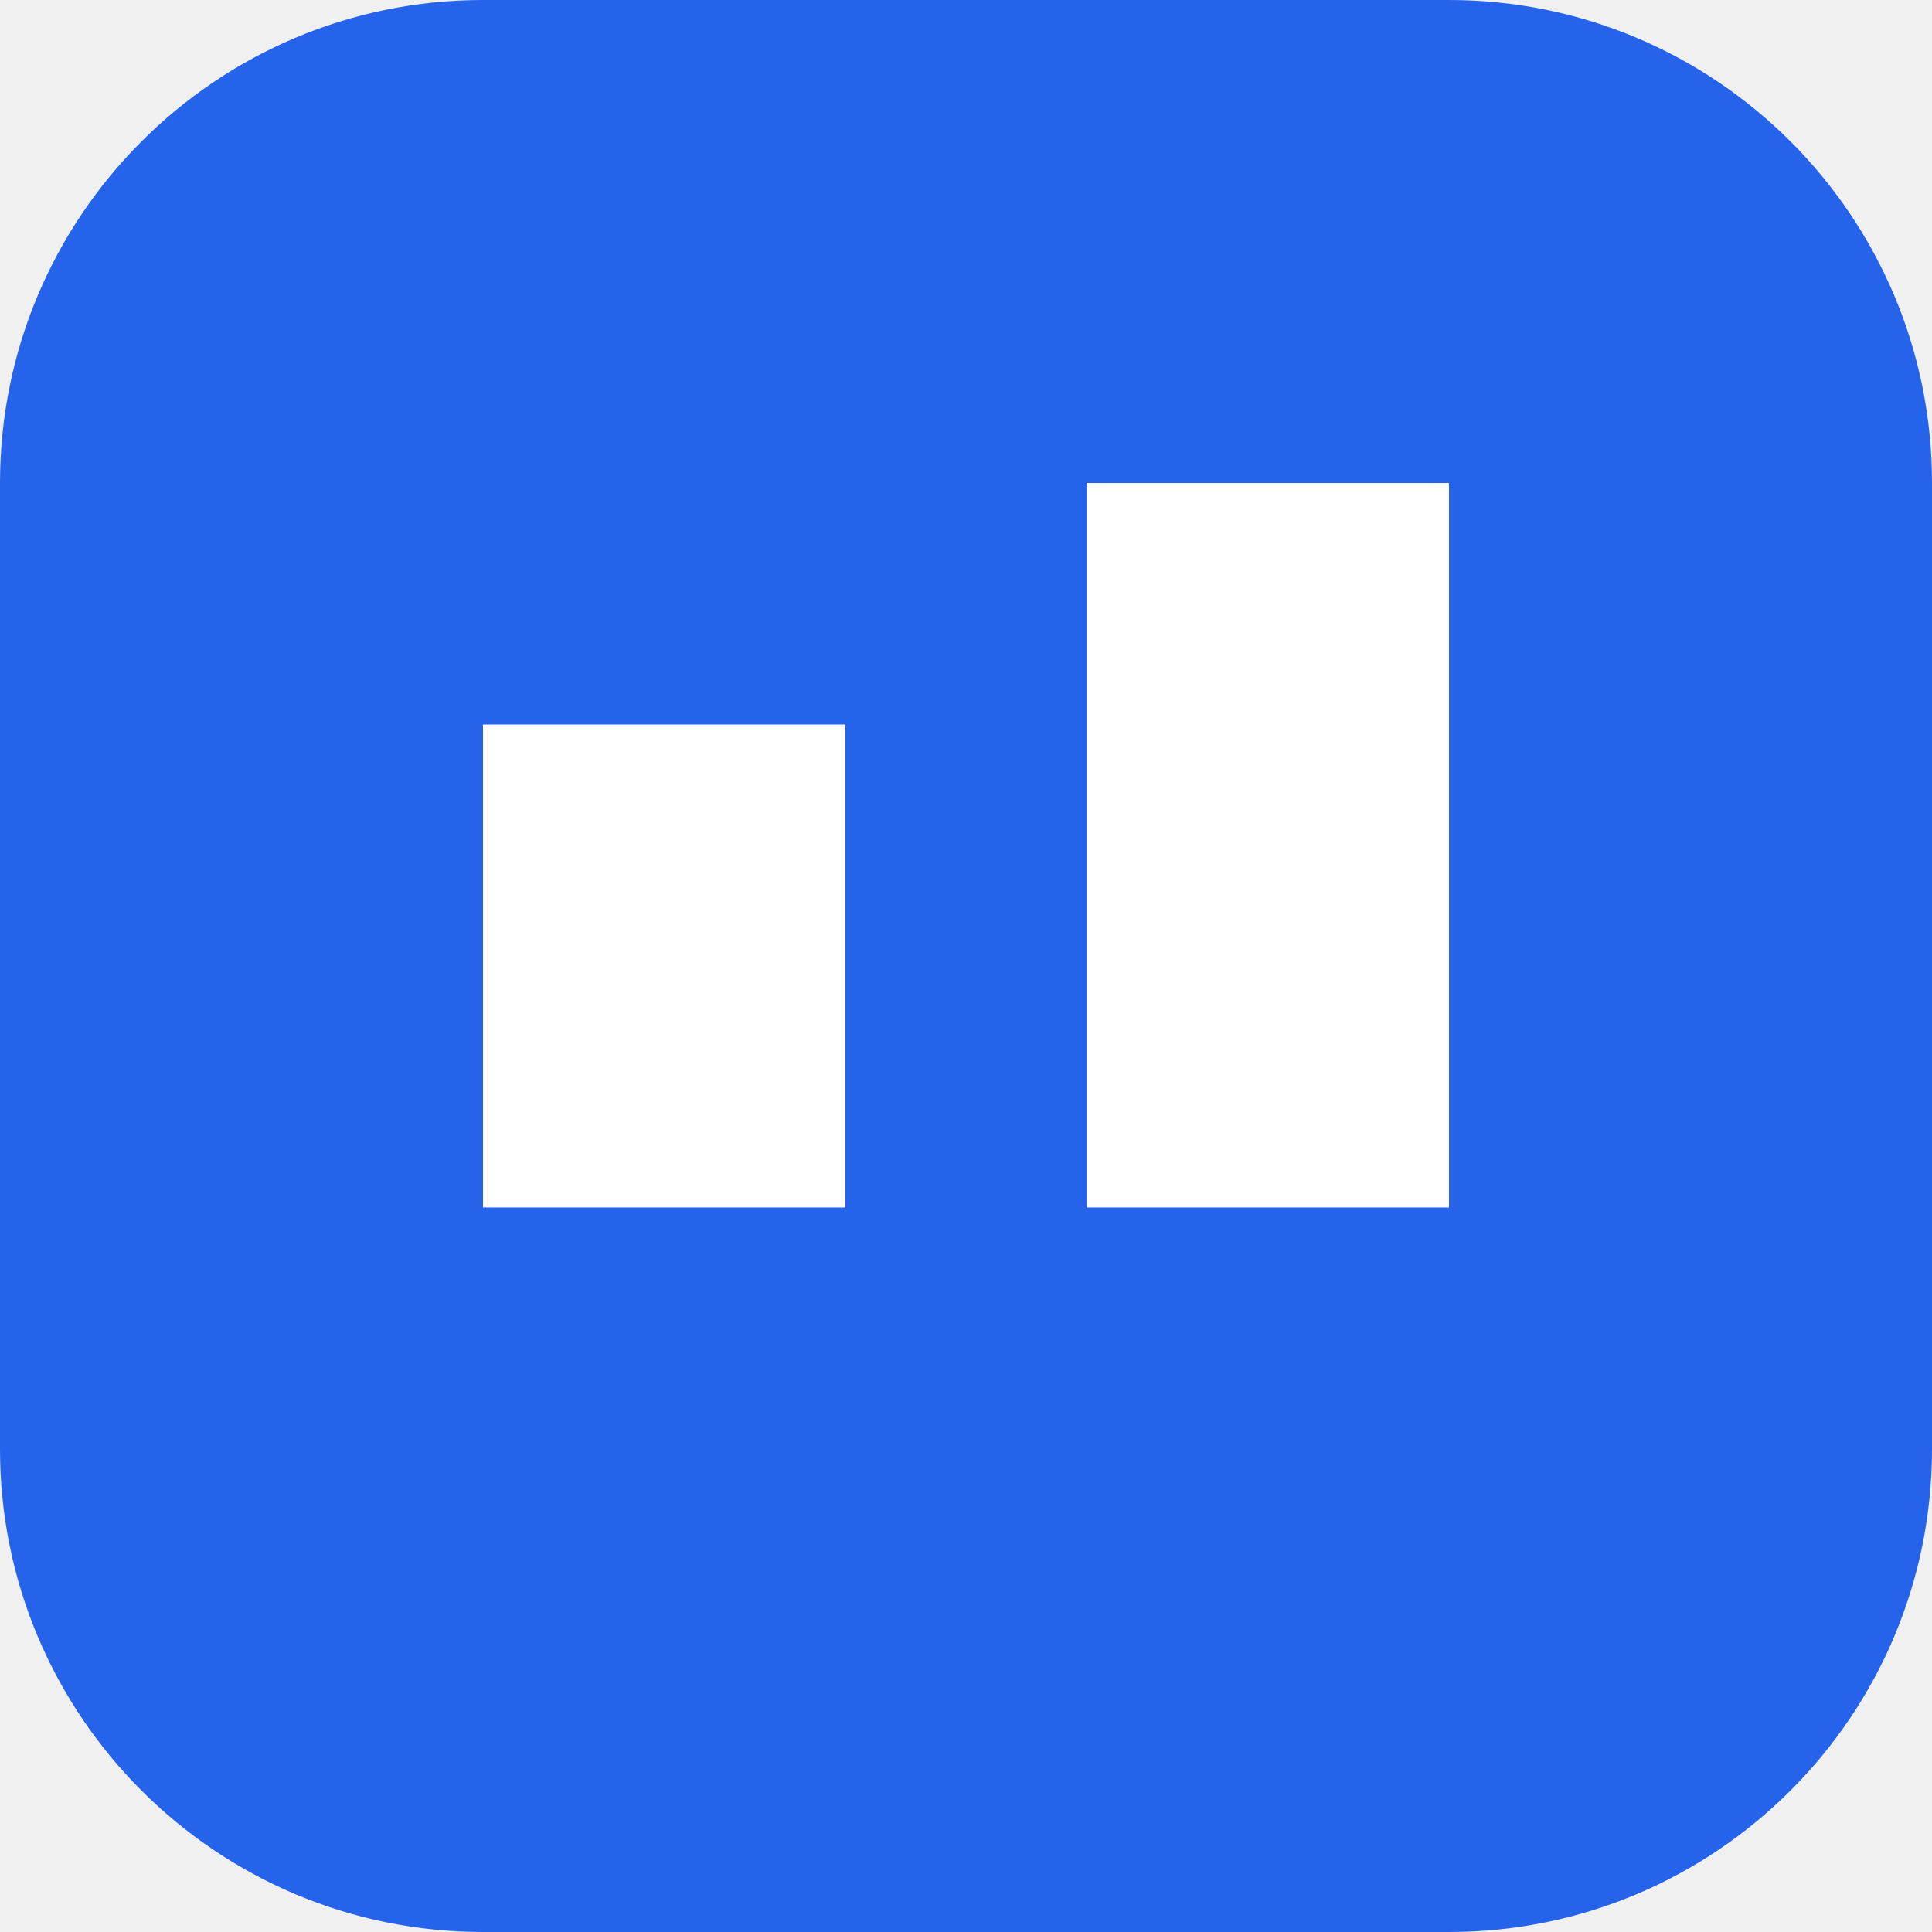
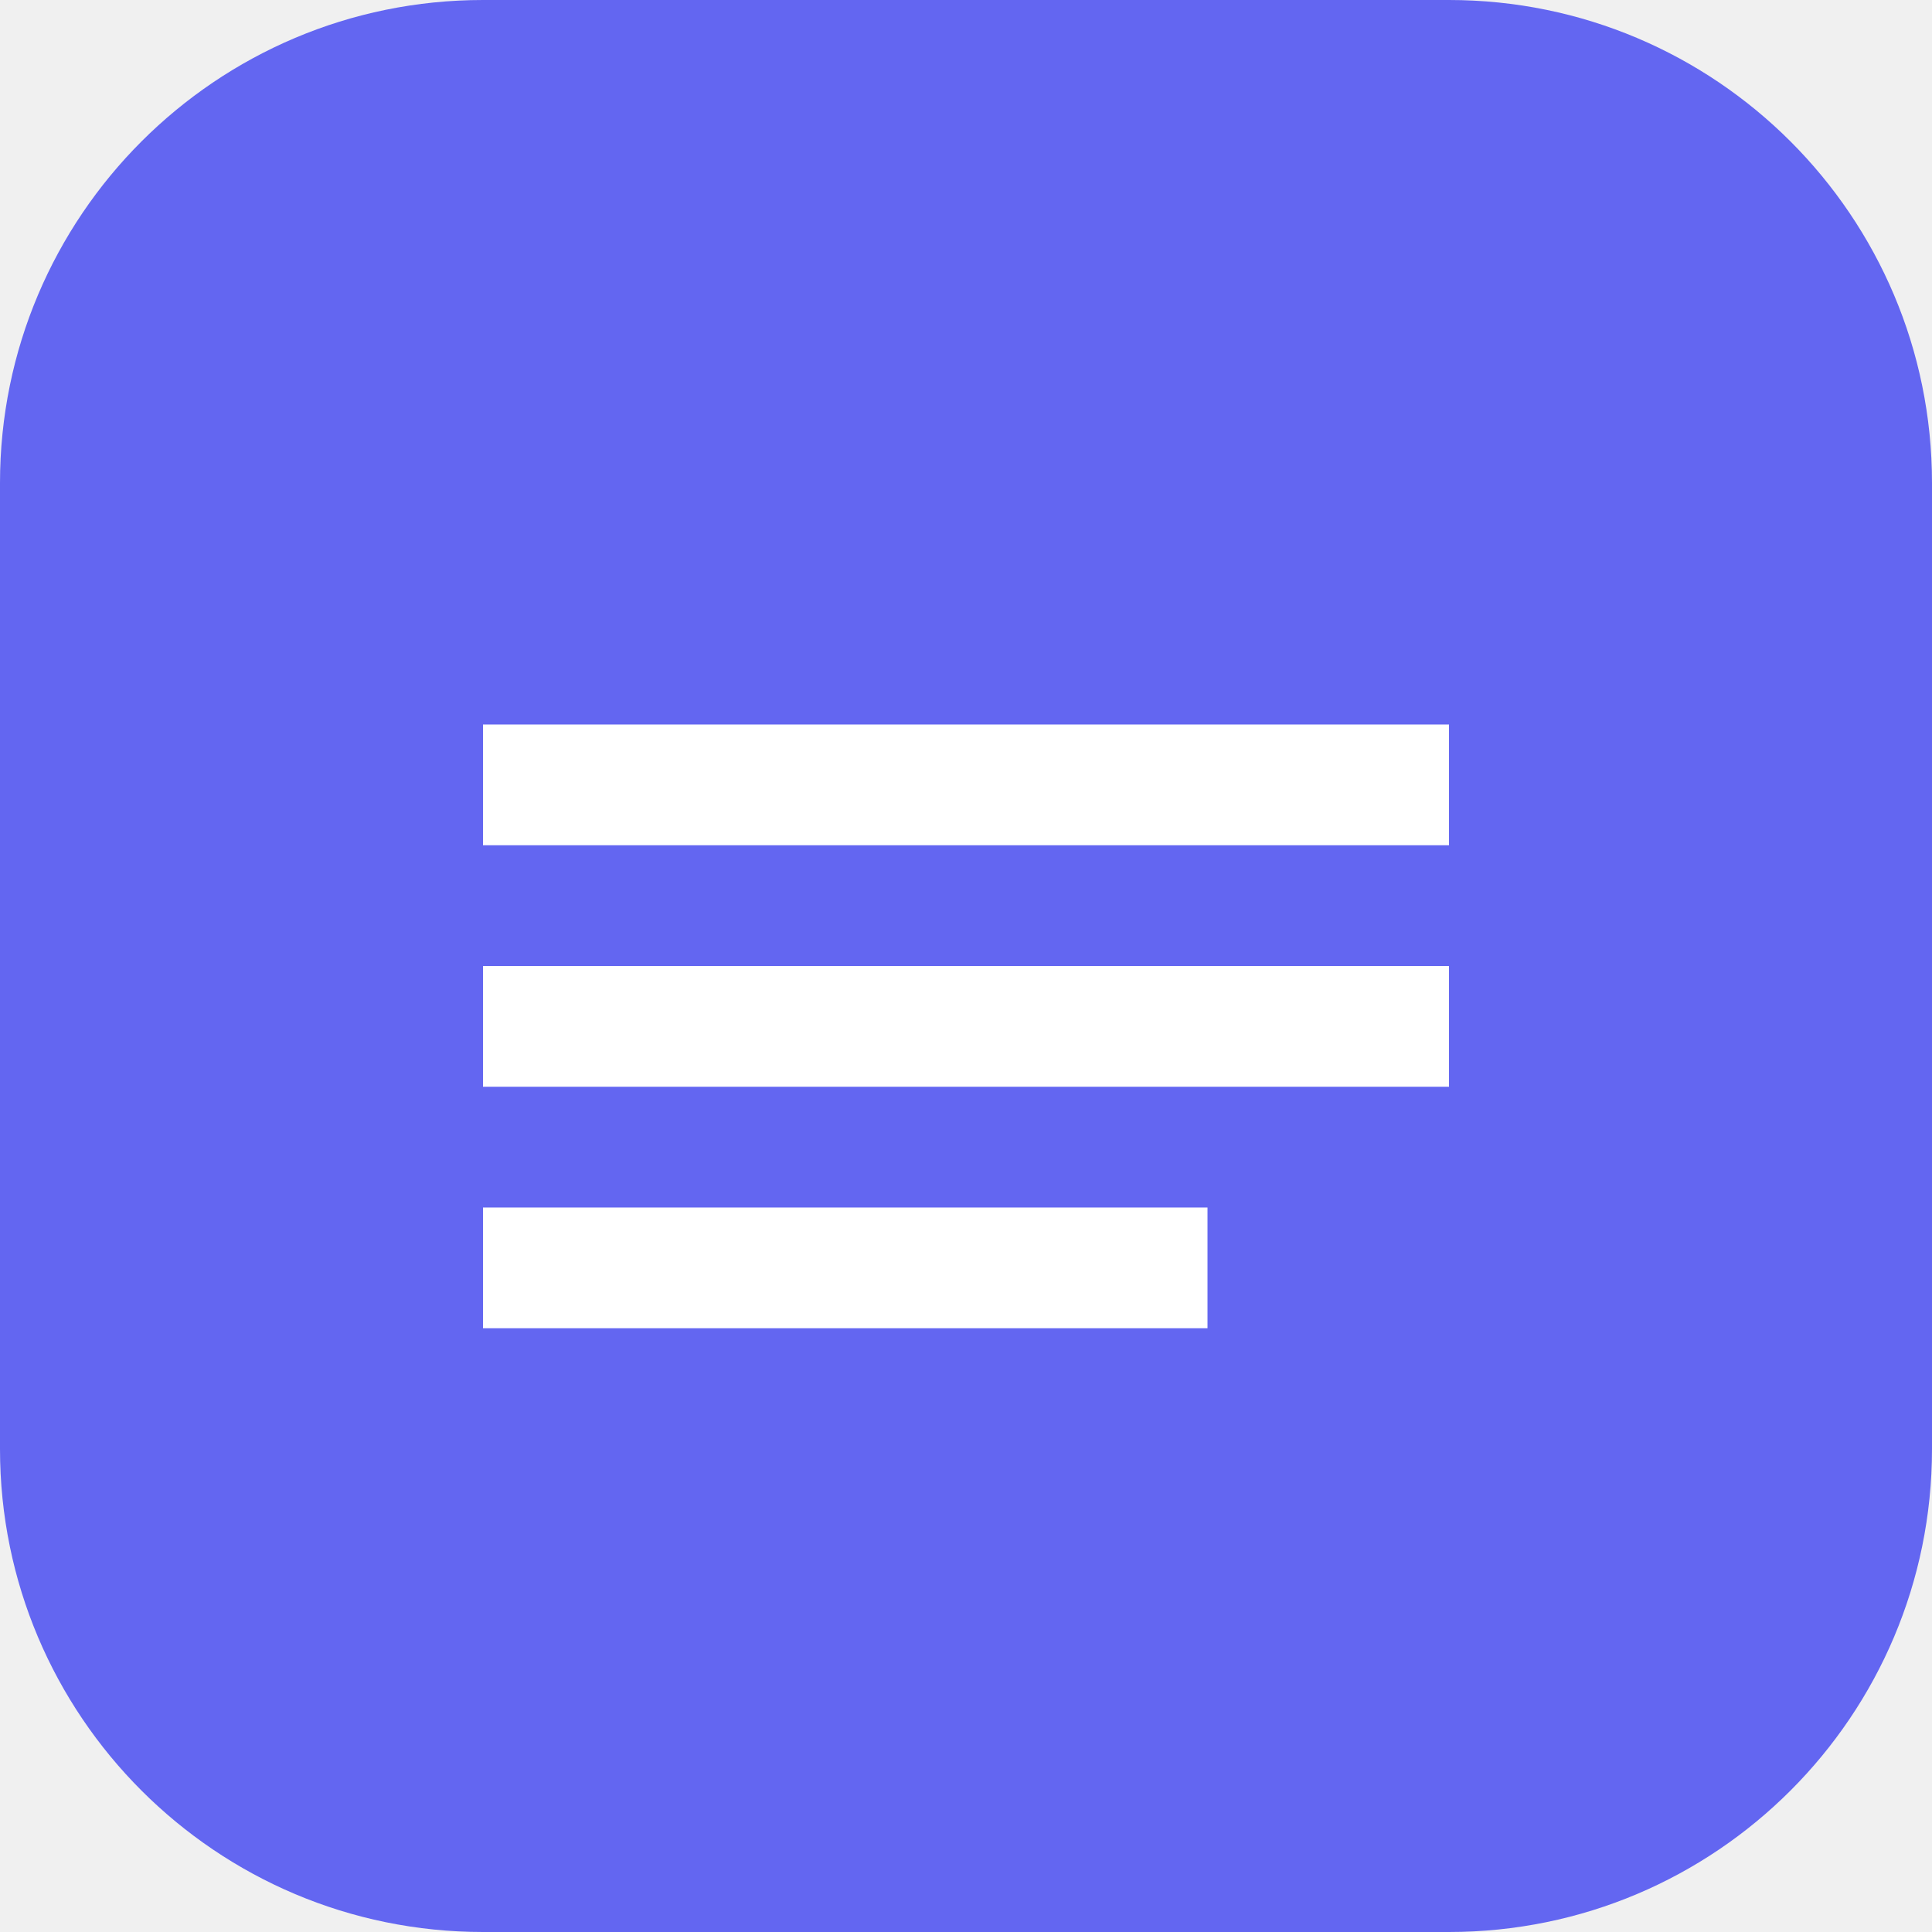
<svg xmlns="http://www.w3.org/2000/svg" width="32" height="32" viewBox="0 0 32 32" fill="none">
-   <rect width="32" height="32" rx="8" fill="#2563eb" />
-   <path d="M8 12h6v8H8V12zm10-4h6v12h-6V8z" fill="white" />
+   <rect width="32" height="32" rx="8" fill="#6366f1" />
+   <path d="M8 12h16v2H8v-2zm0 4h16v2H8v-2zm0 4h12v2H8v-2z" fill="white" />
</svg>
